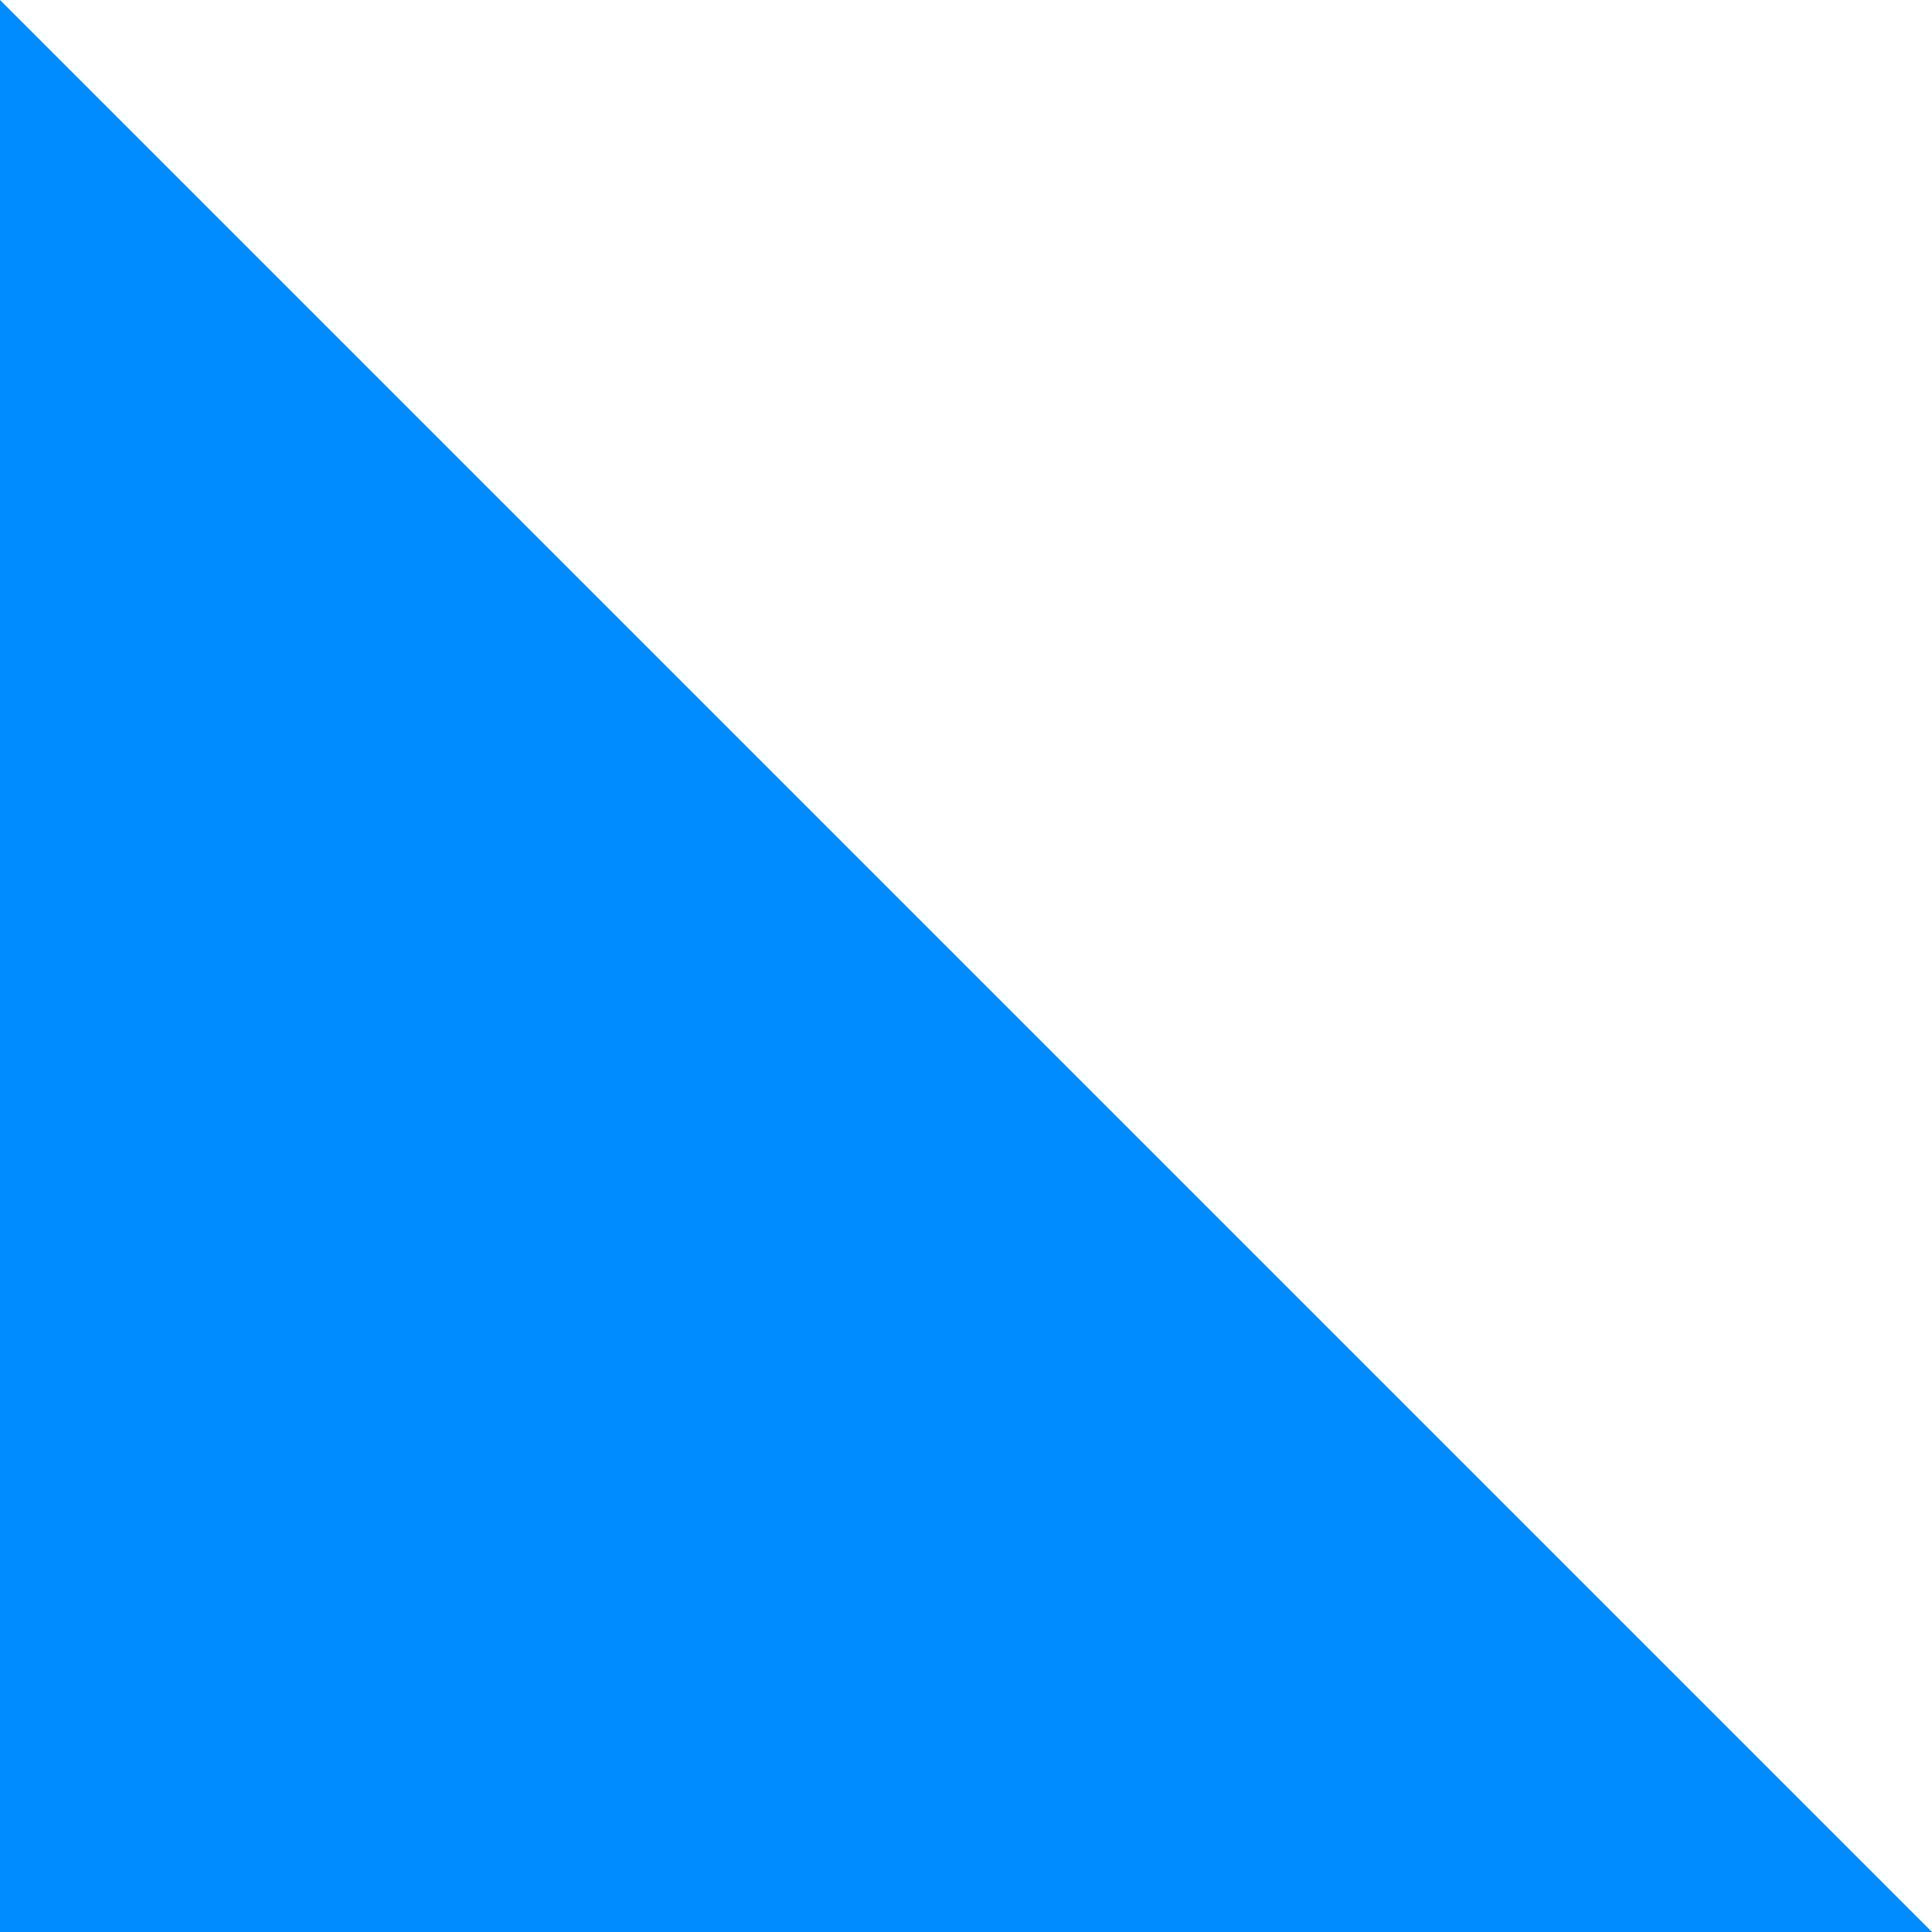
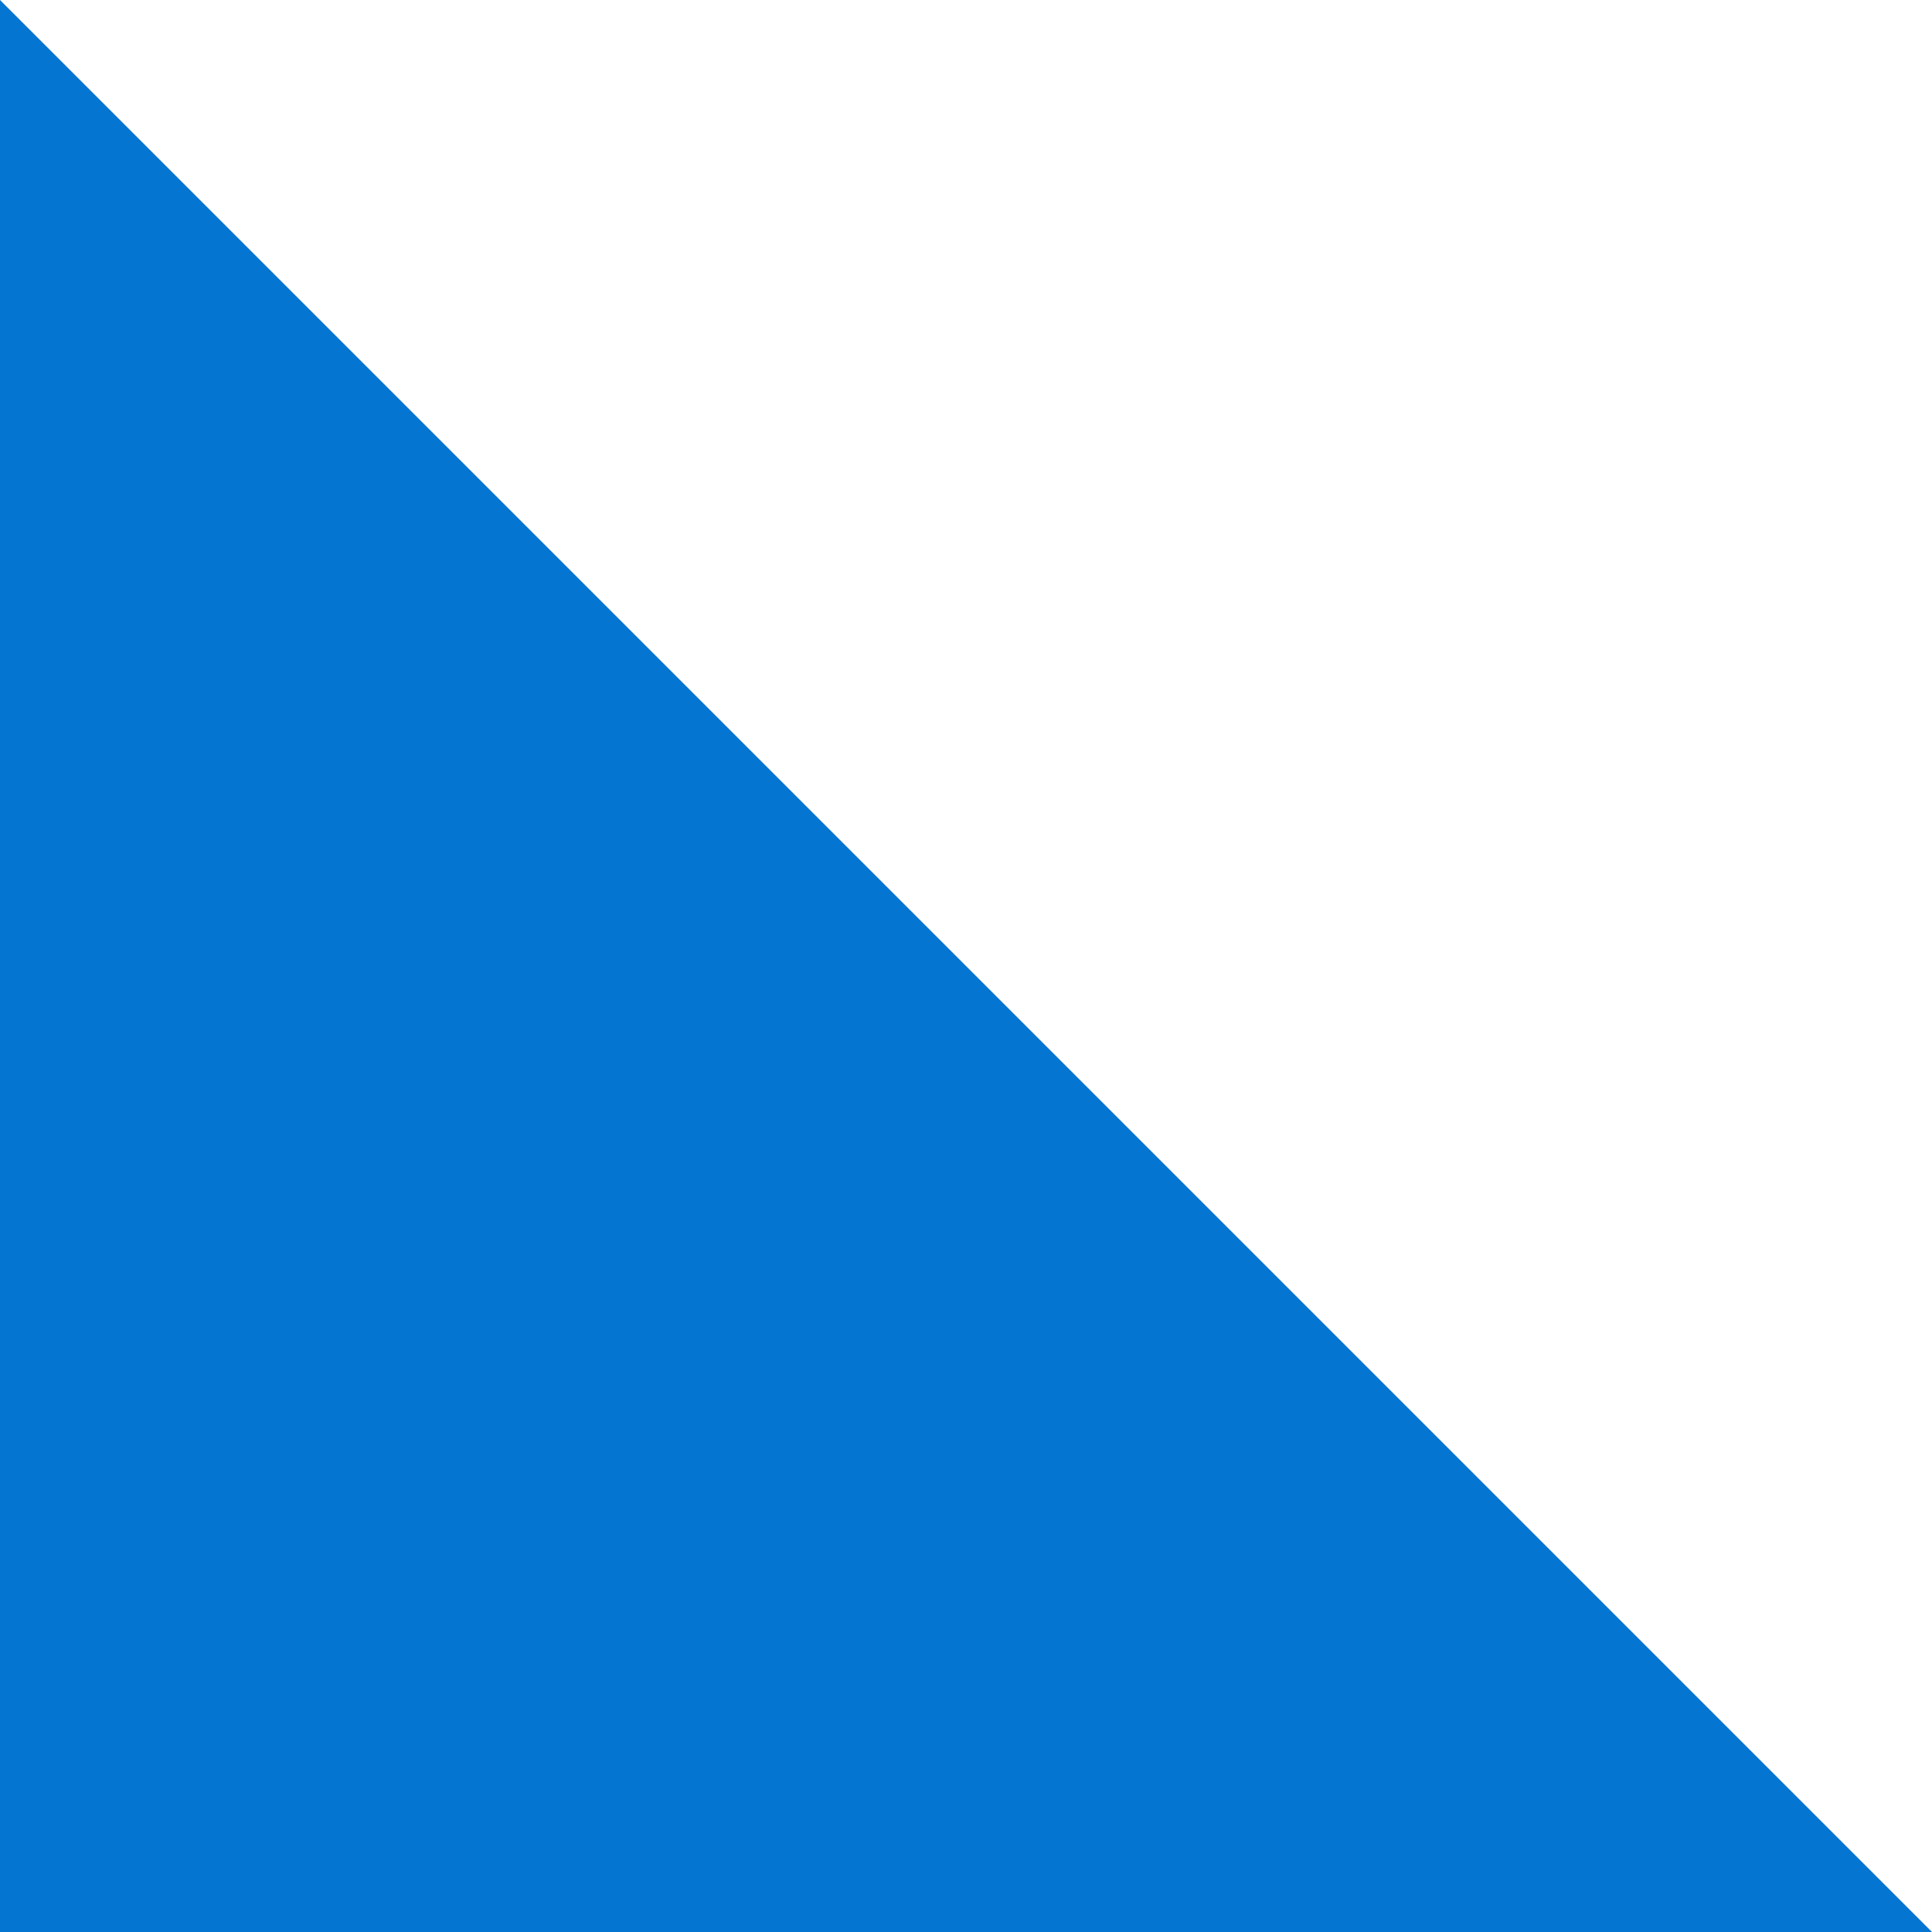
<svg xmlns="http://www.w3.org/2000/svg" width="100" height="100" viewBox="0 0 25 25" preserveAspectRatio="none" version="1.1" id="svg5">
  <defs id="defs2" />
  <g id="layer1">
-     <path id="path870" style="fill:#008cff;stroke-width:1.972;stroke-linecap:round;stroke-linejoin:bevel;paint-order:markers stroke fill" d="M 0,25 H 25 L 0,0 Z" />
+     <path id="path870" style="fill:#0475d1;stroke-width:1.972;stroke-linecap:round;stroke-linejoin:bevel;paint-order:markers stroke fill" d="M 0,25 H 25 L 0,0 Z" />
  </g>
</svg>
